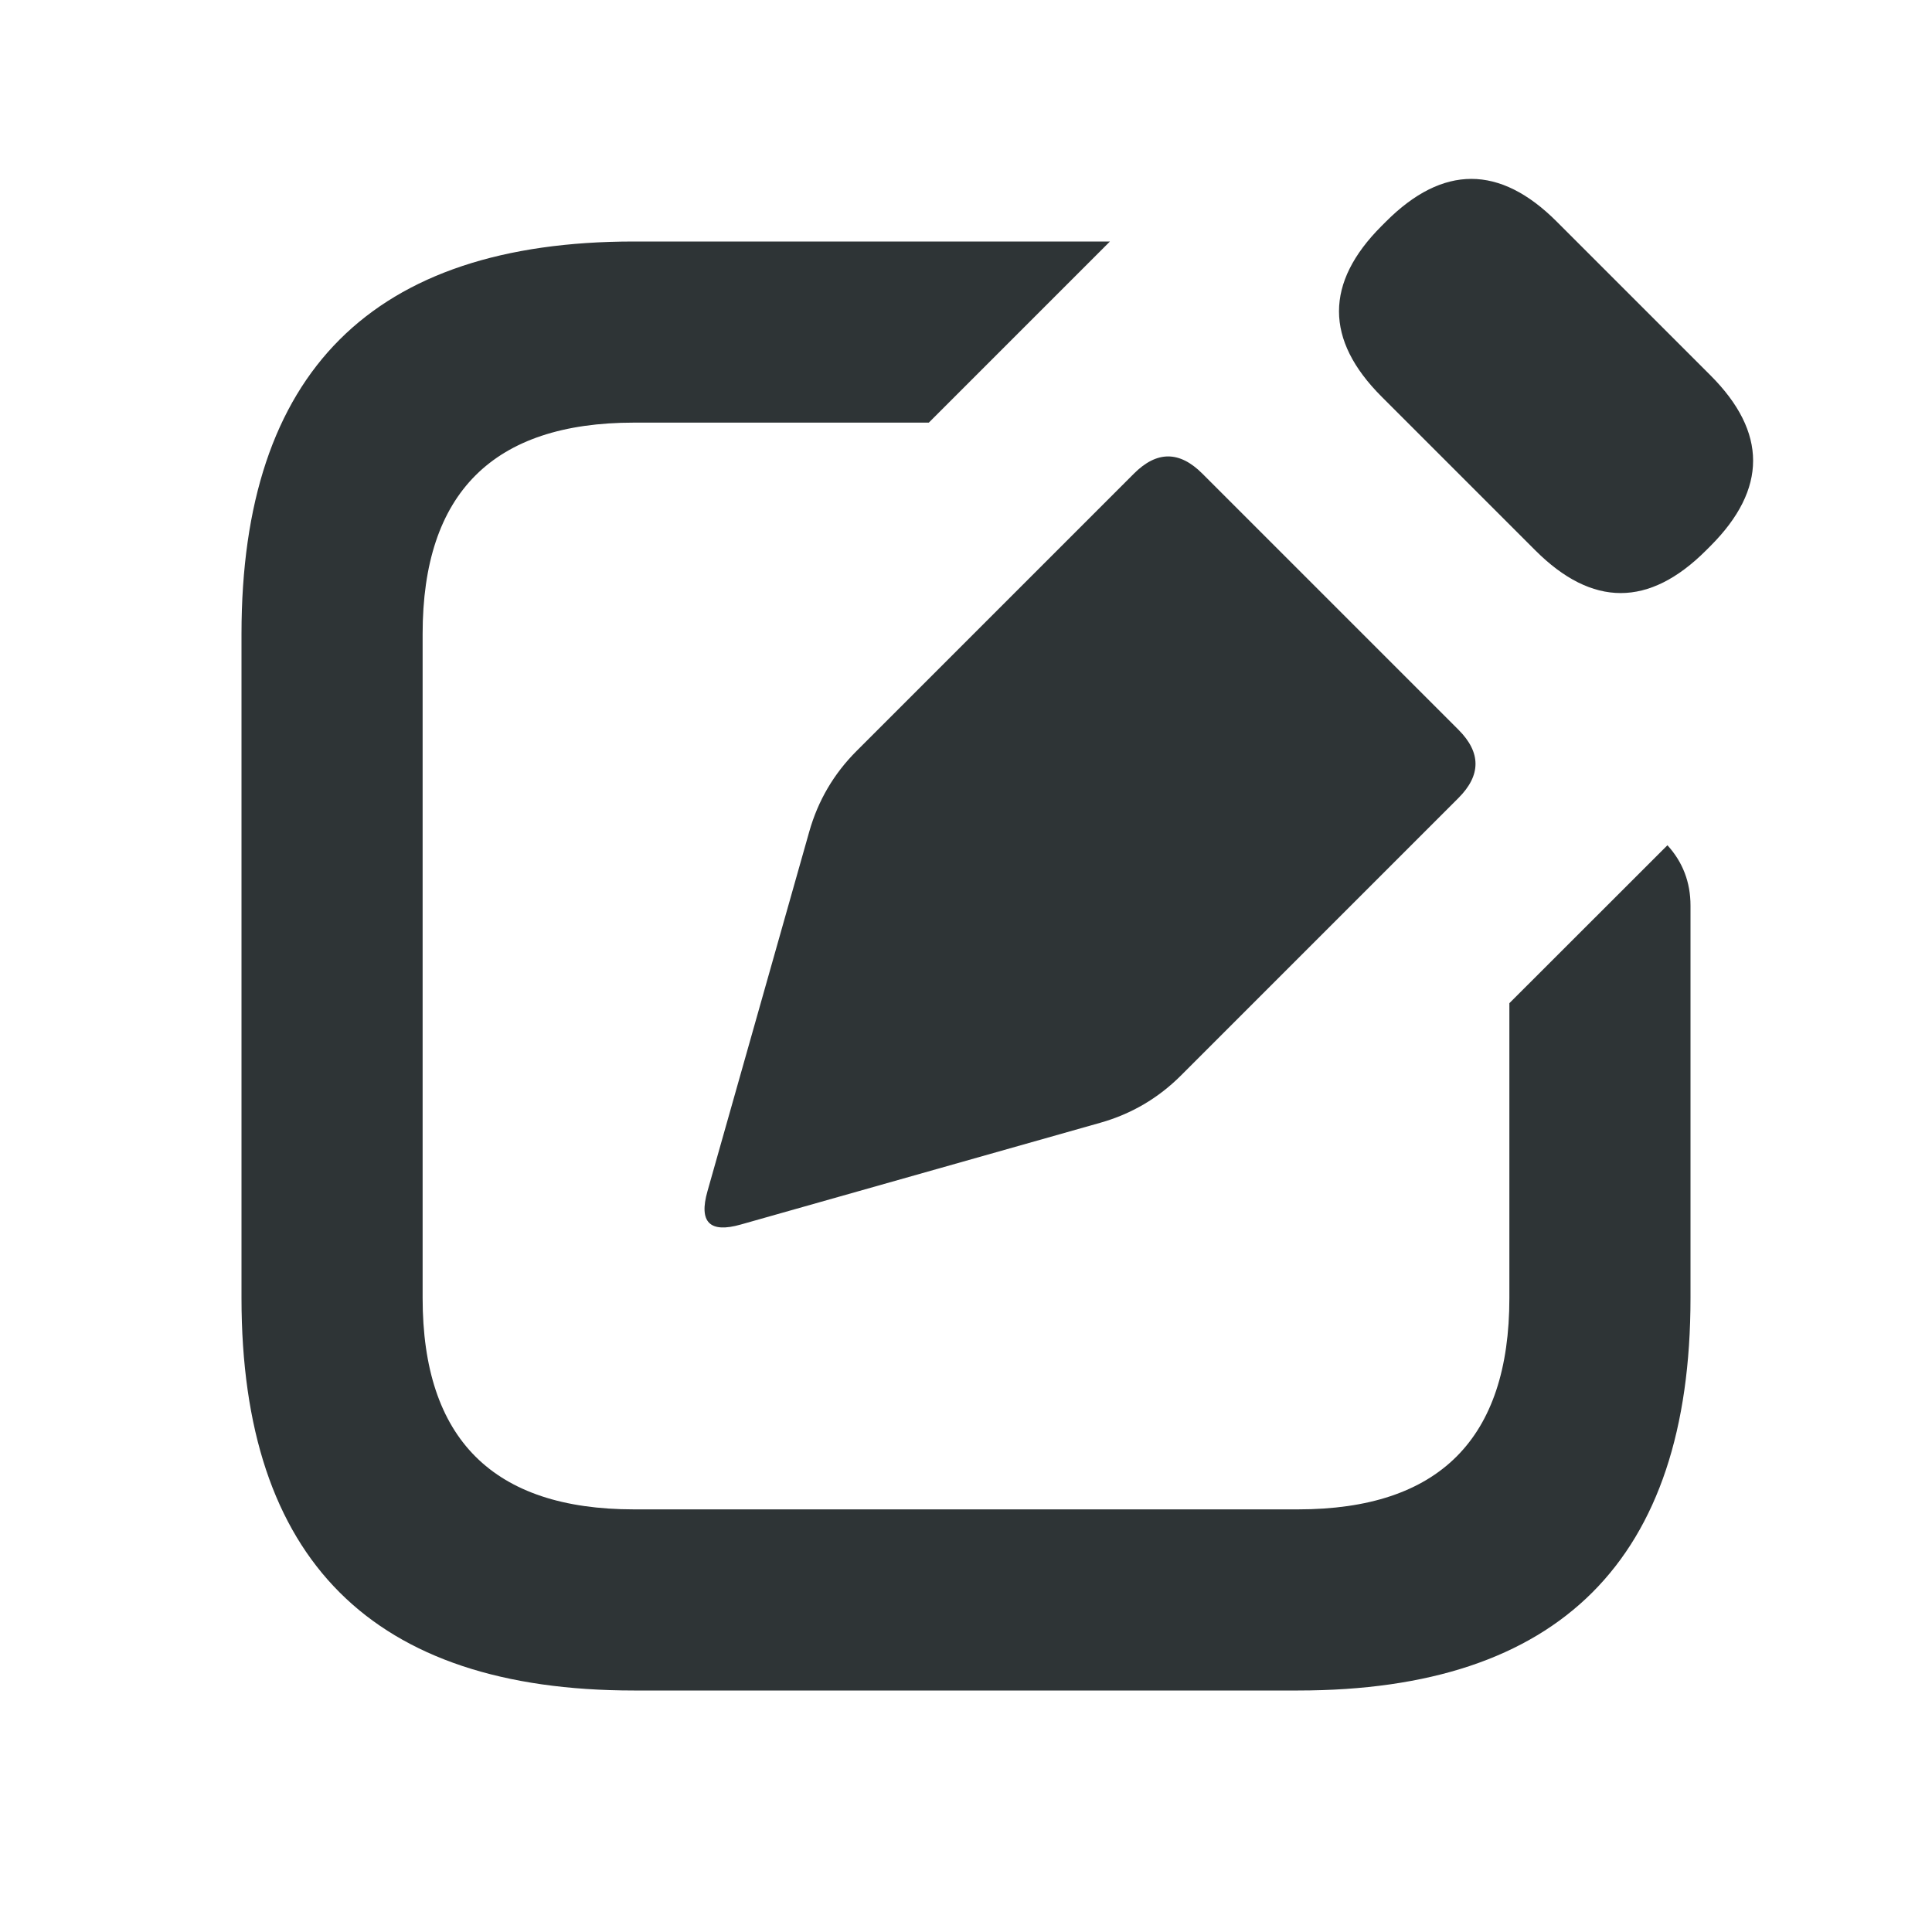
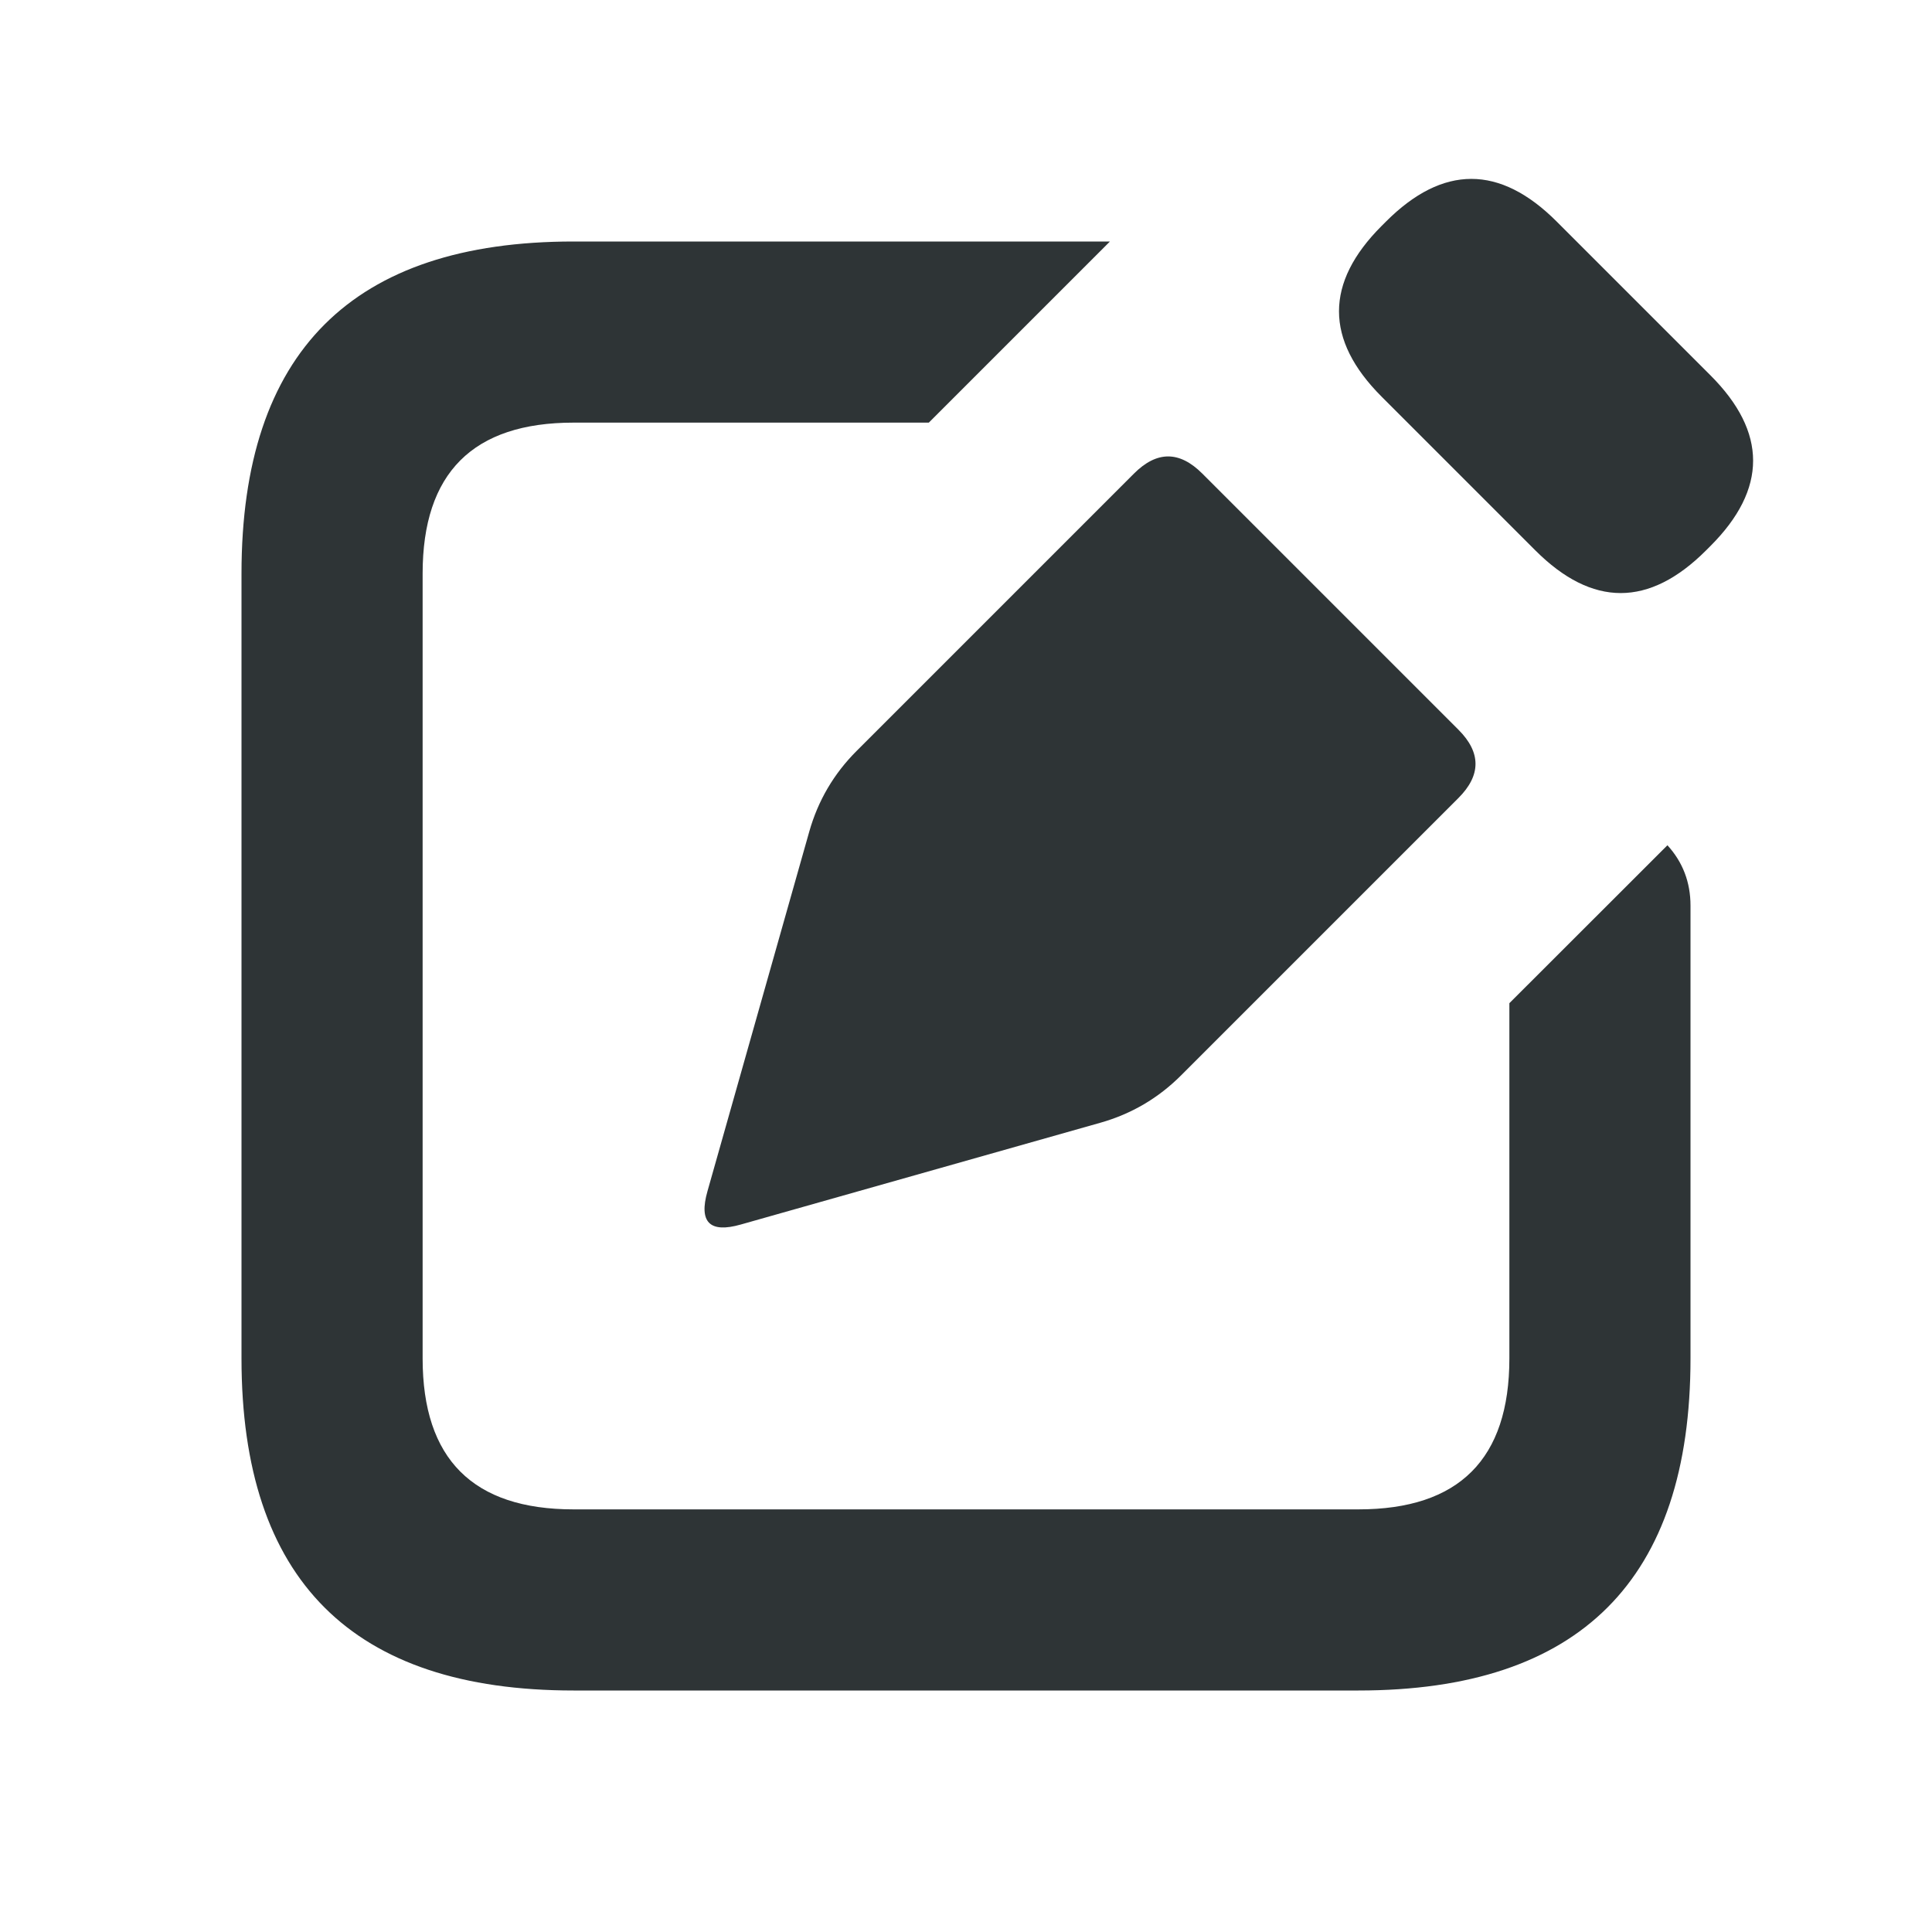
<svg xmlns="http://www.w3.org/2000/svg" height="16px" viewBox="0 0 16 16" width="16px">
-   <path fill="#2e3436" d="M12.5 8.308L13.809 7Q14 7.21 14 7.5L14 10.75Q14 14 10.75 14L5.25 14Q2 14 2 10.75L2 5.25Q2 2 5.25 2L9.192 2L7.692 3.5L5.25 3.5Q3.5 3.5 3.5 5.25L3.5 10.75Q3.5 12.5 5.25 12.5L10.75 12.5Q12.5 12.5 12.5 10.75ZM5.859 9.865L6.702 6.887Q6.811 6.502 7.094 6.219L9.391 3.922Q9.533 3.78 9.674 3.78Q9.815 3.78 9.957 3.922L12.078 6.043Q12.361 6.326 12.078 6.609L9.781 8.906Q9.498 9.189 9.113 9.298L6.135 10.141Q5.942 10.196 5.873 10.127Q5.804 10.058 5.859 9.865ZM11.442 1.871L11.478 1.835Q12.185 1.128 12.892 1.835L14.165 3.108Q14.872 3.815 14.165 4.522L14.129 4.558Q13.422 5.265 12.715 4.558L11.442 3.285Q11.089 2.932 11.089 2.578Q11.089 2.224 11.442 1.871Z" />
+   <path fill="#2e3436" d="M12.5 8.308L13.809 7Q14 7.21 14 7.5L14 11.25Q14 14 11.25 14L4.75 14Q2 14 2 11.25L2 4.75Q2 2 4.75 2L9.192 2L7.692 3.5L4.75 3.5Q3.5 3.5 3.5 4.75L3.5 11.25Q3.5 12.5 4.75 12.5L11.25 12.5Q12.5 12.5 12.5 11.25ZM5.859 9.865L6.702 6.887Q6.811 6.502 7.094 6.219L9.391 3.922Q9.533 3.78 9.674 3.78Q9.815 3.78 9.957 3.922L12.078 6.043Q12.361 6.326 12.078 6.609L9.781 8.906Q9.498 9.189 9.113 9.298L6.135 10.141Q5.942 10.196 5.873 10.127Q5.804 10.058 5.859 9.865ZM11.442 1.871L11.478 1.835Q12.185 1.128 12.892 1.835L14.165 3.108Q14.872 3.815 14.165 4.522L14.129 4.558Q13.422 5.265 12.715 4.558L11.442 3.285Q11.089 2.932 11.089 2.578Q11.089 2.224 11.442 1.871Z" />
</svg>
